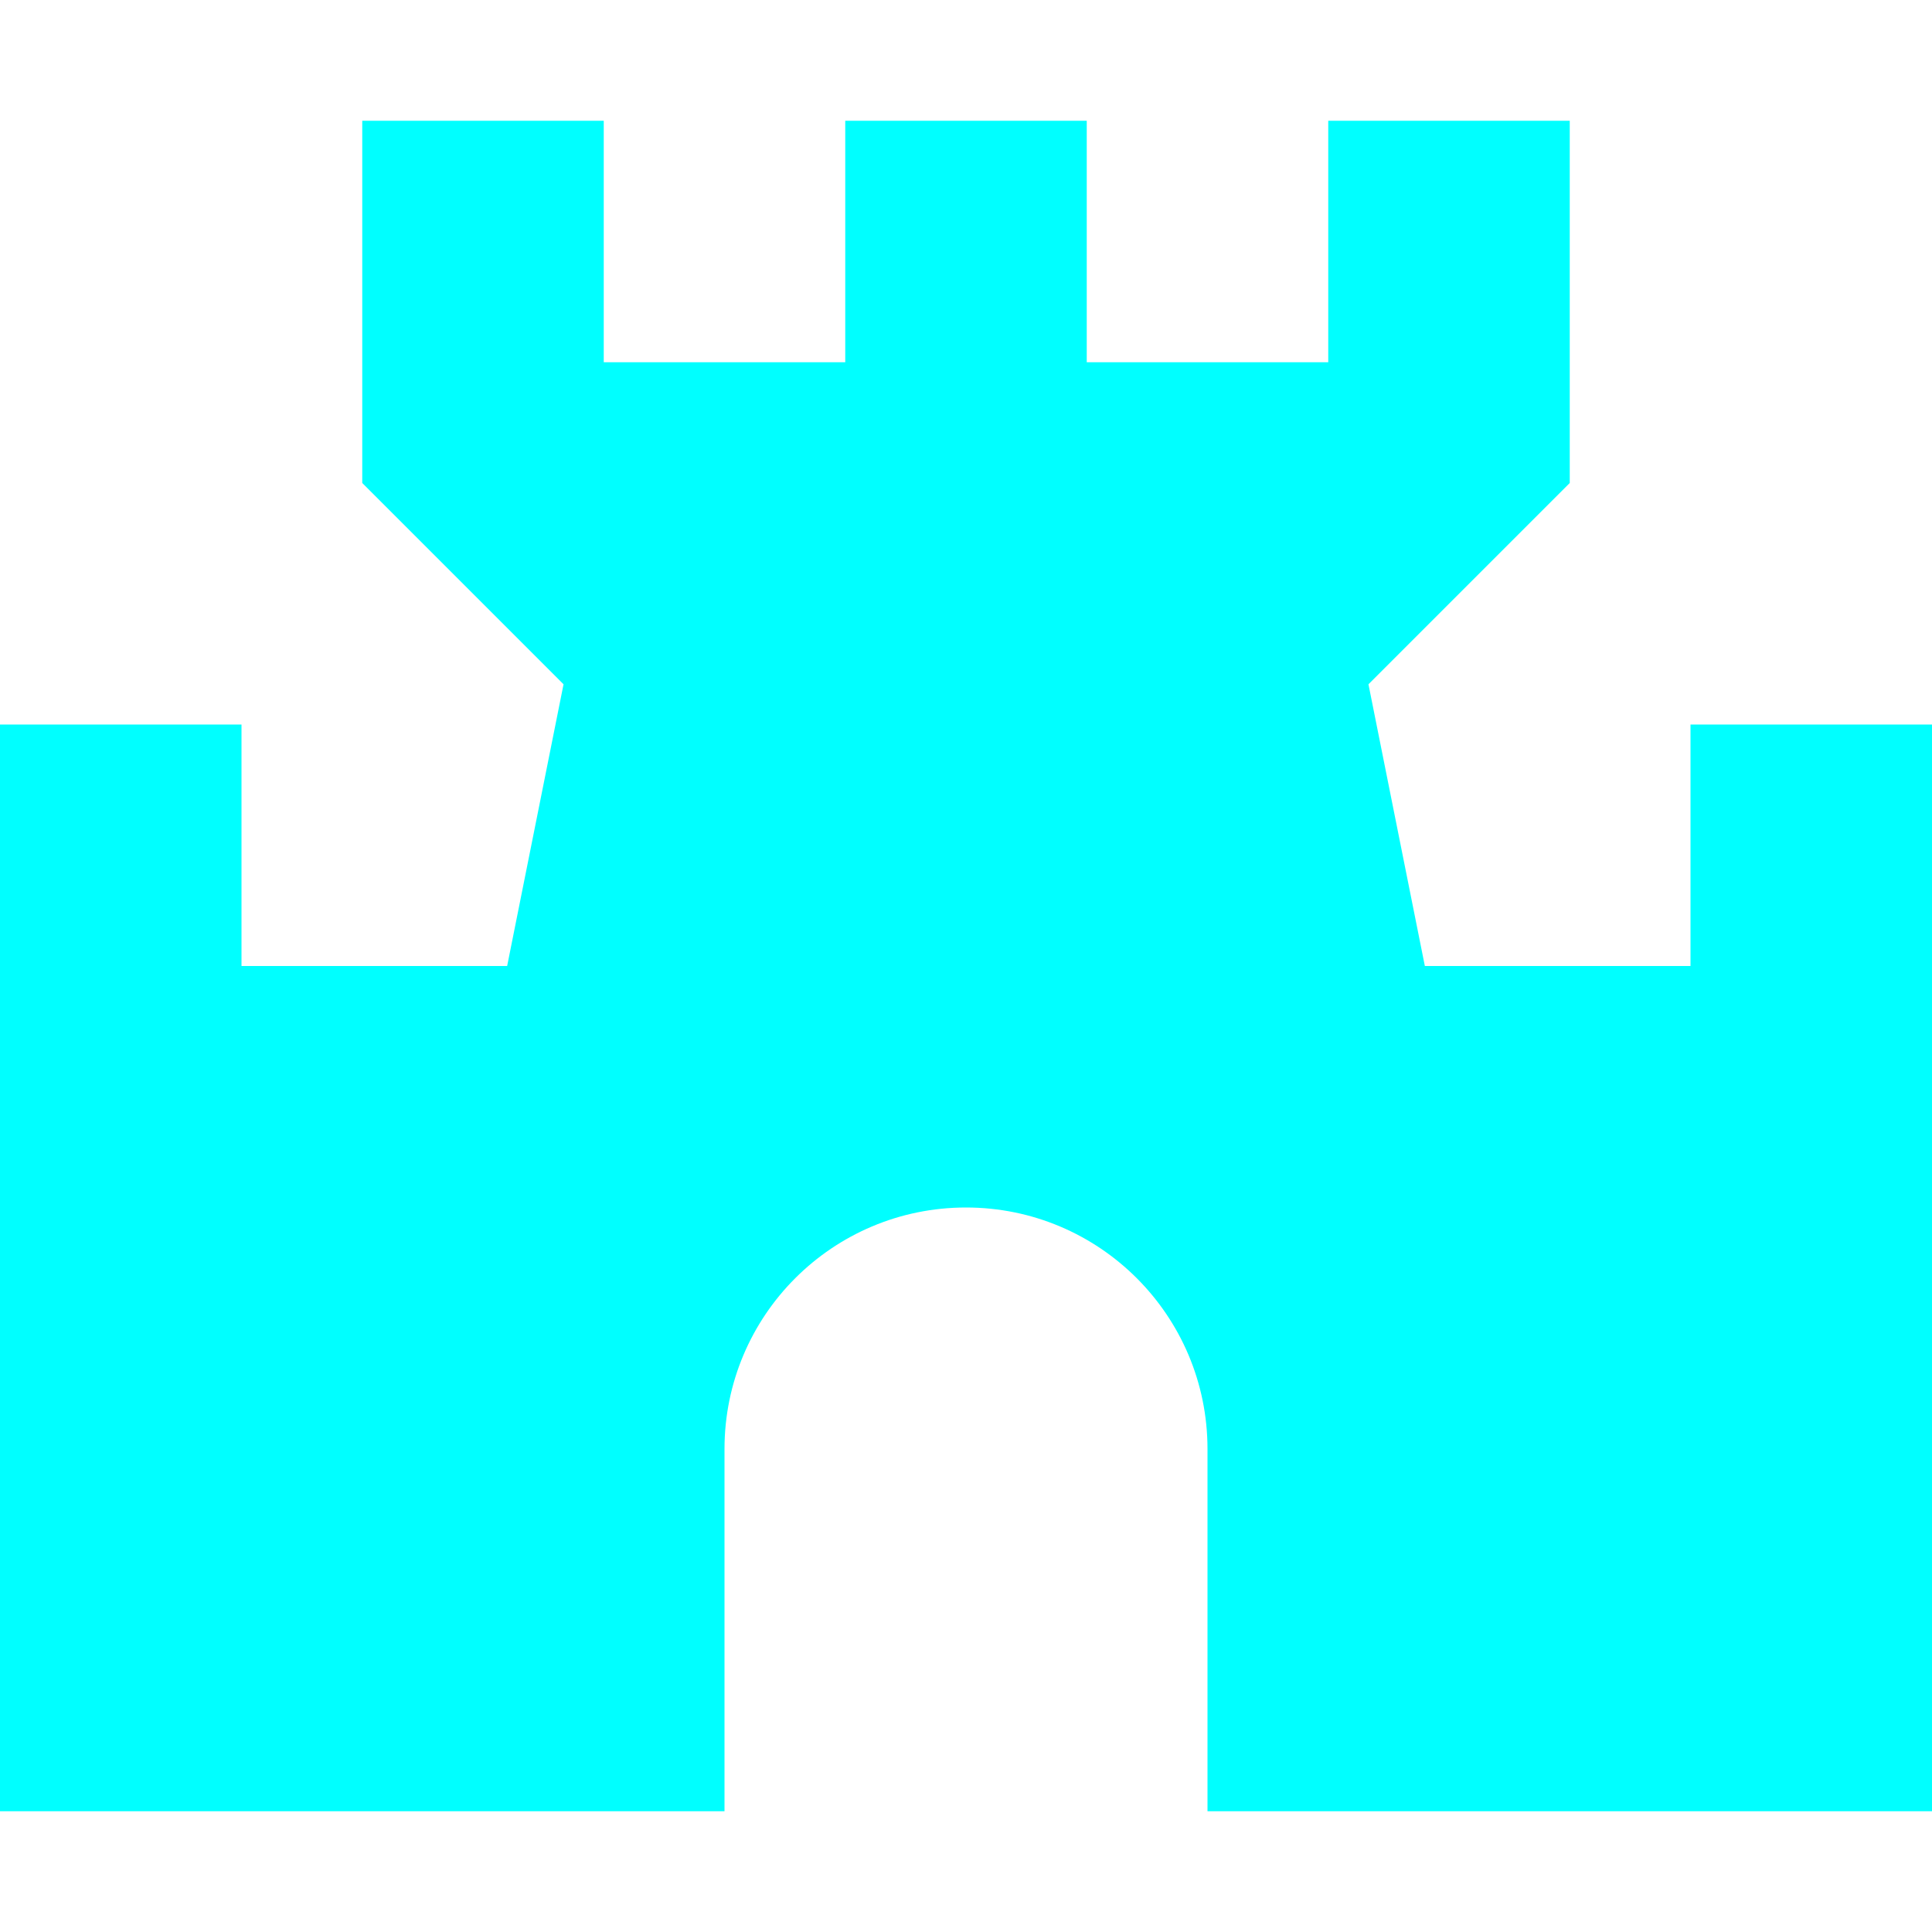
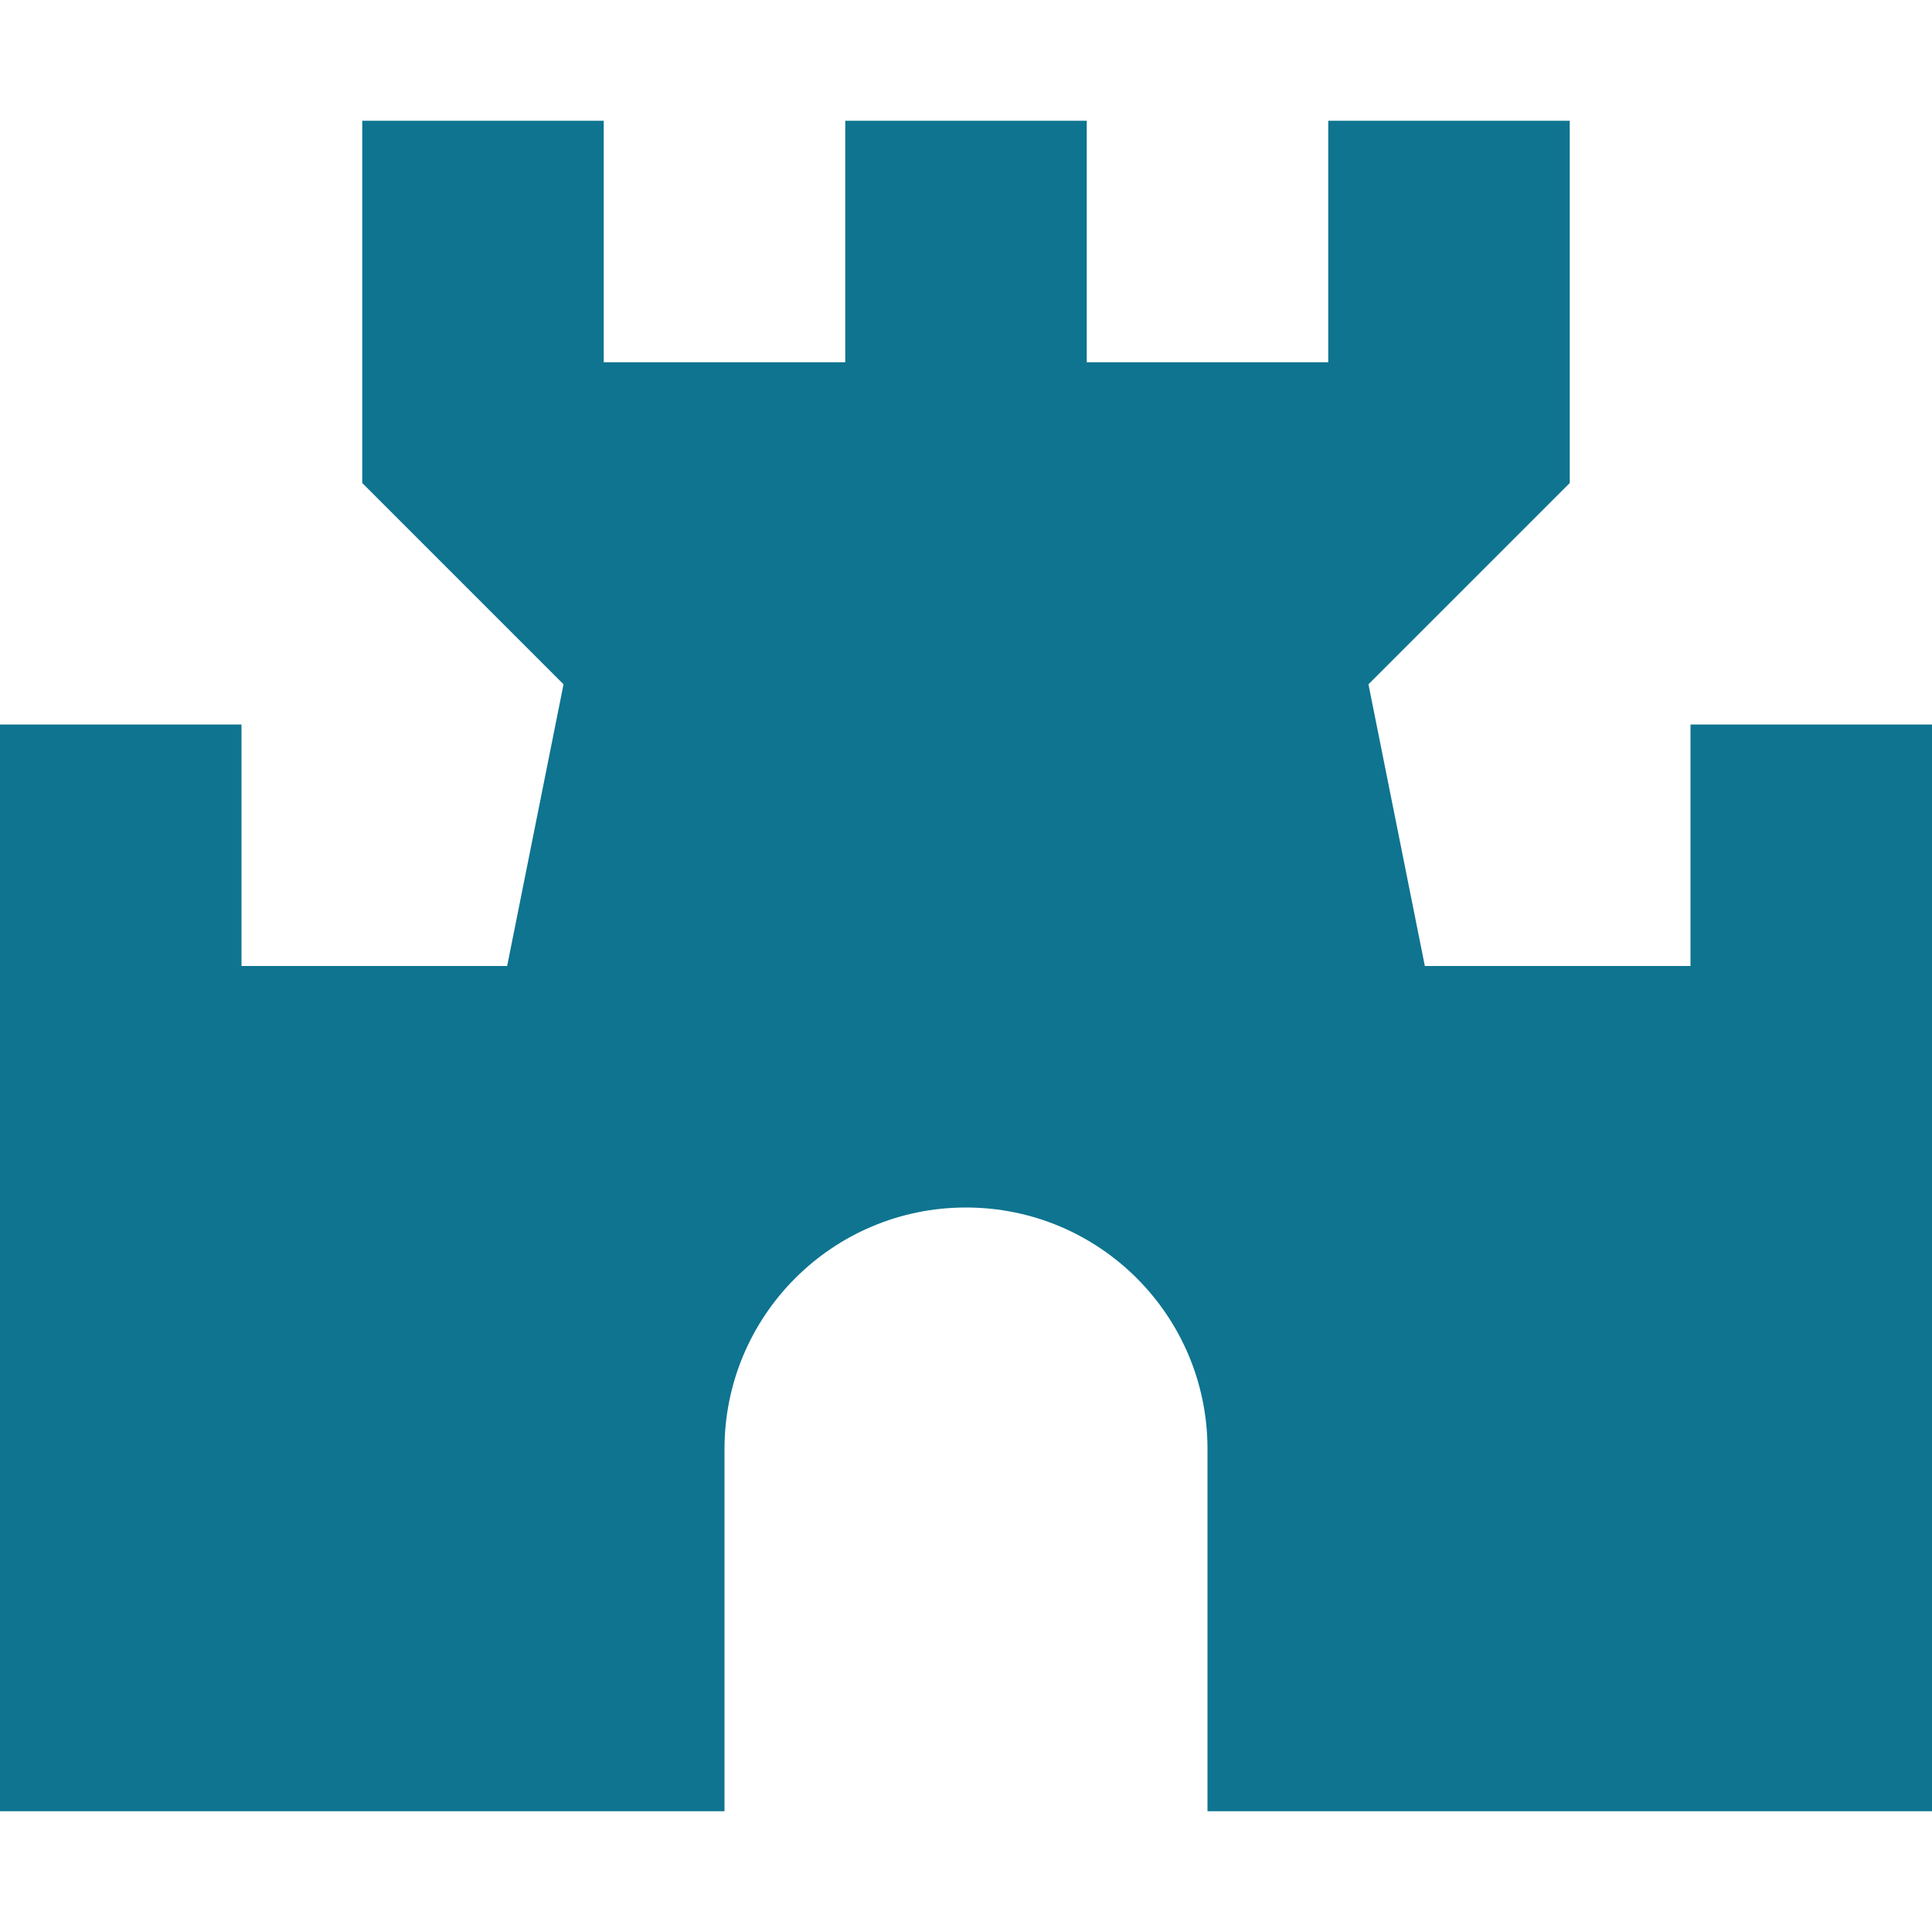
<svg xmlns="http://www.w3.org/2000/svg" viewBox="0 0 16 16" fill="none">
-   <path d="M3 1V4L4.667 5.667L4.2 8H2V6H0V15H6V12C6 10.895 6.895 10 8 10C9.105 10 10 10.895 10 12V15H16V6H14V8H11.8L11.333 5.667L13 4V1H11V3H9V1H7V3H5V1H3Z" fill="#00FFFF" />
+   <style>
+     path { fill: #0e7490; }
+     @media (prefers-color-scheme: dark) { path { fill: #00FFFF; } }
+   </style>
+   <path d="M3 1V4L4.667 5.667L4.2 8H2V6H0V15H6V12C6 10.895 6.895 10 8 10C9.105 10 10 10.895 10 12V15H16V6H14V8H11.8L11.333 5.667L13 4V1H11V3H9V1H7V3H5V1H3Z" />
</svg>
